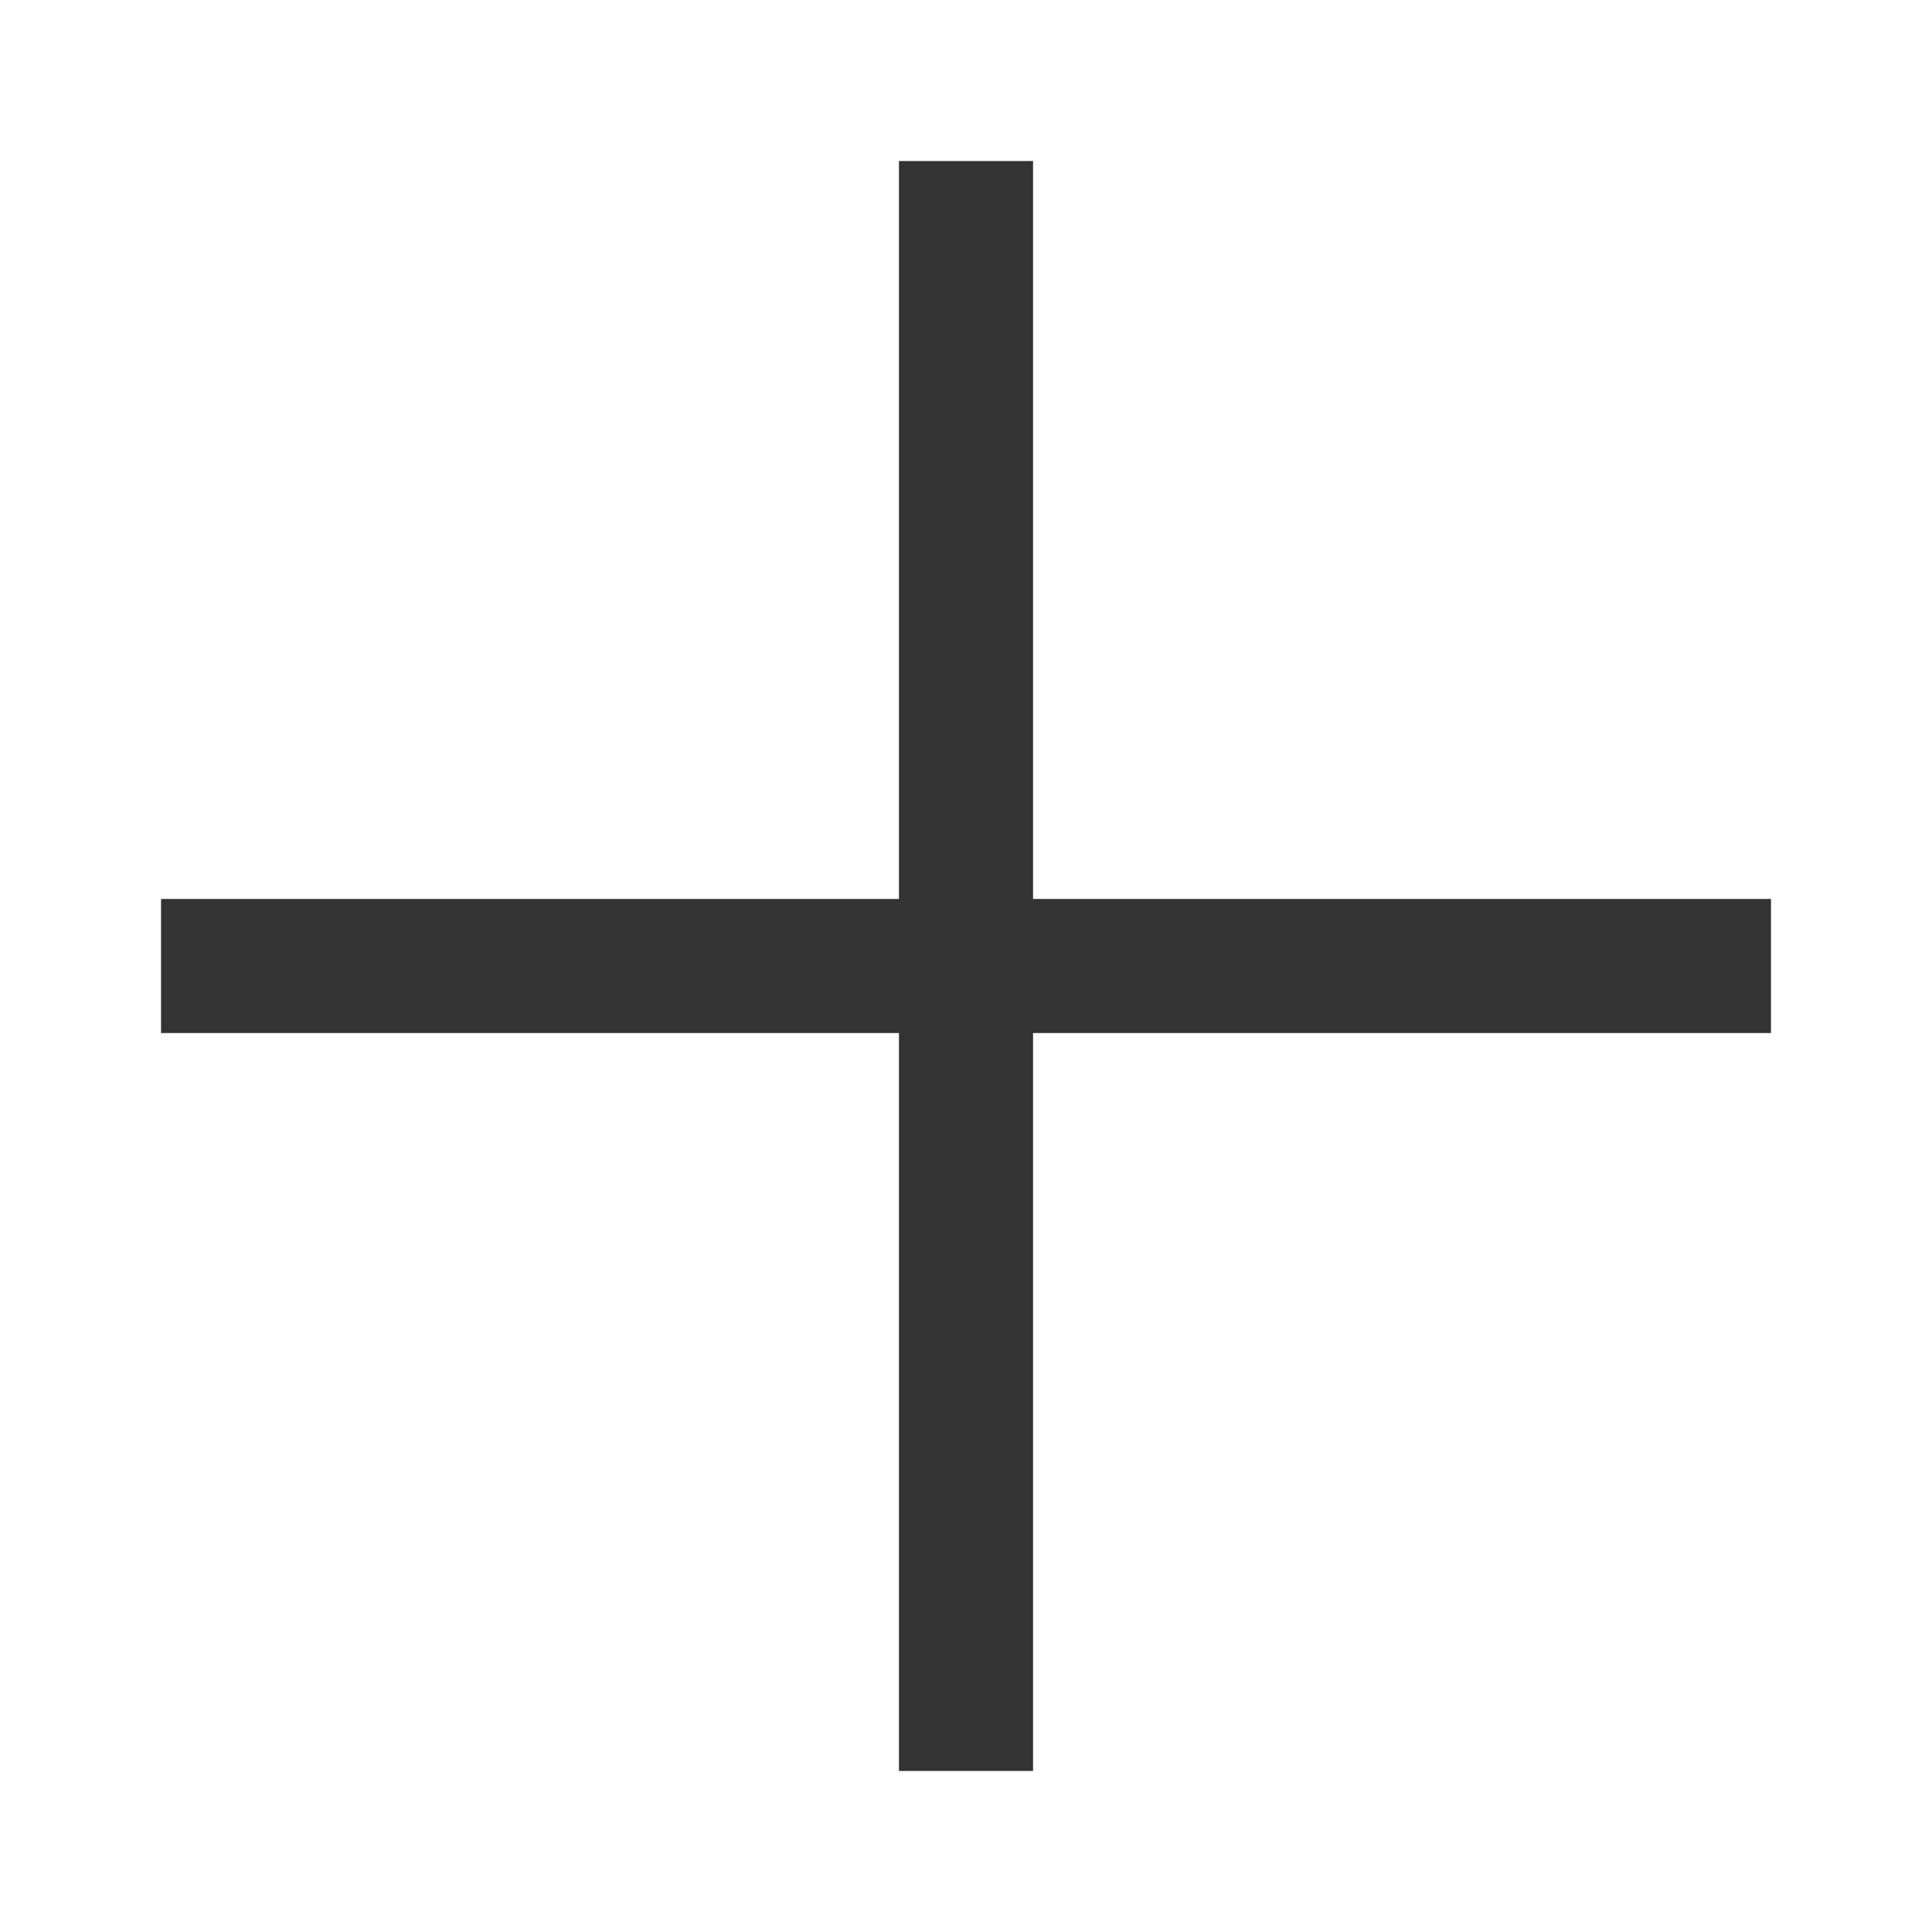
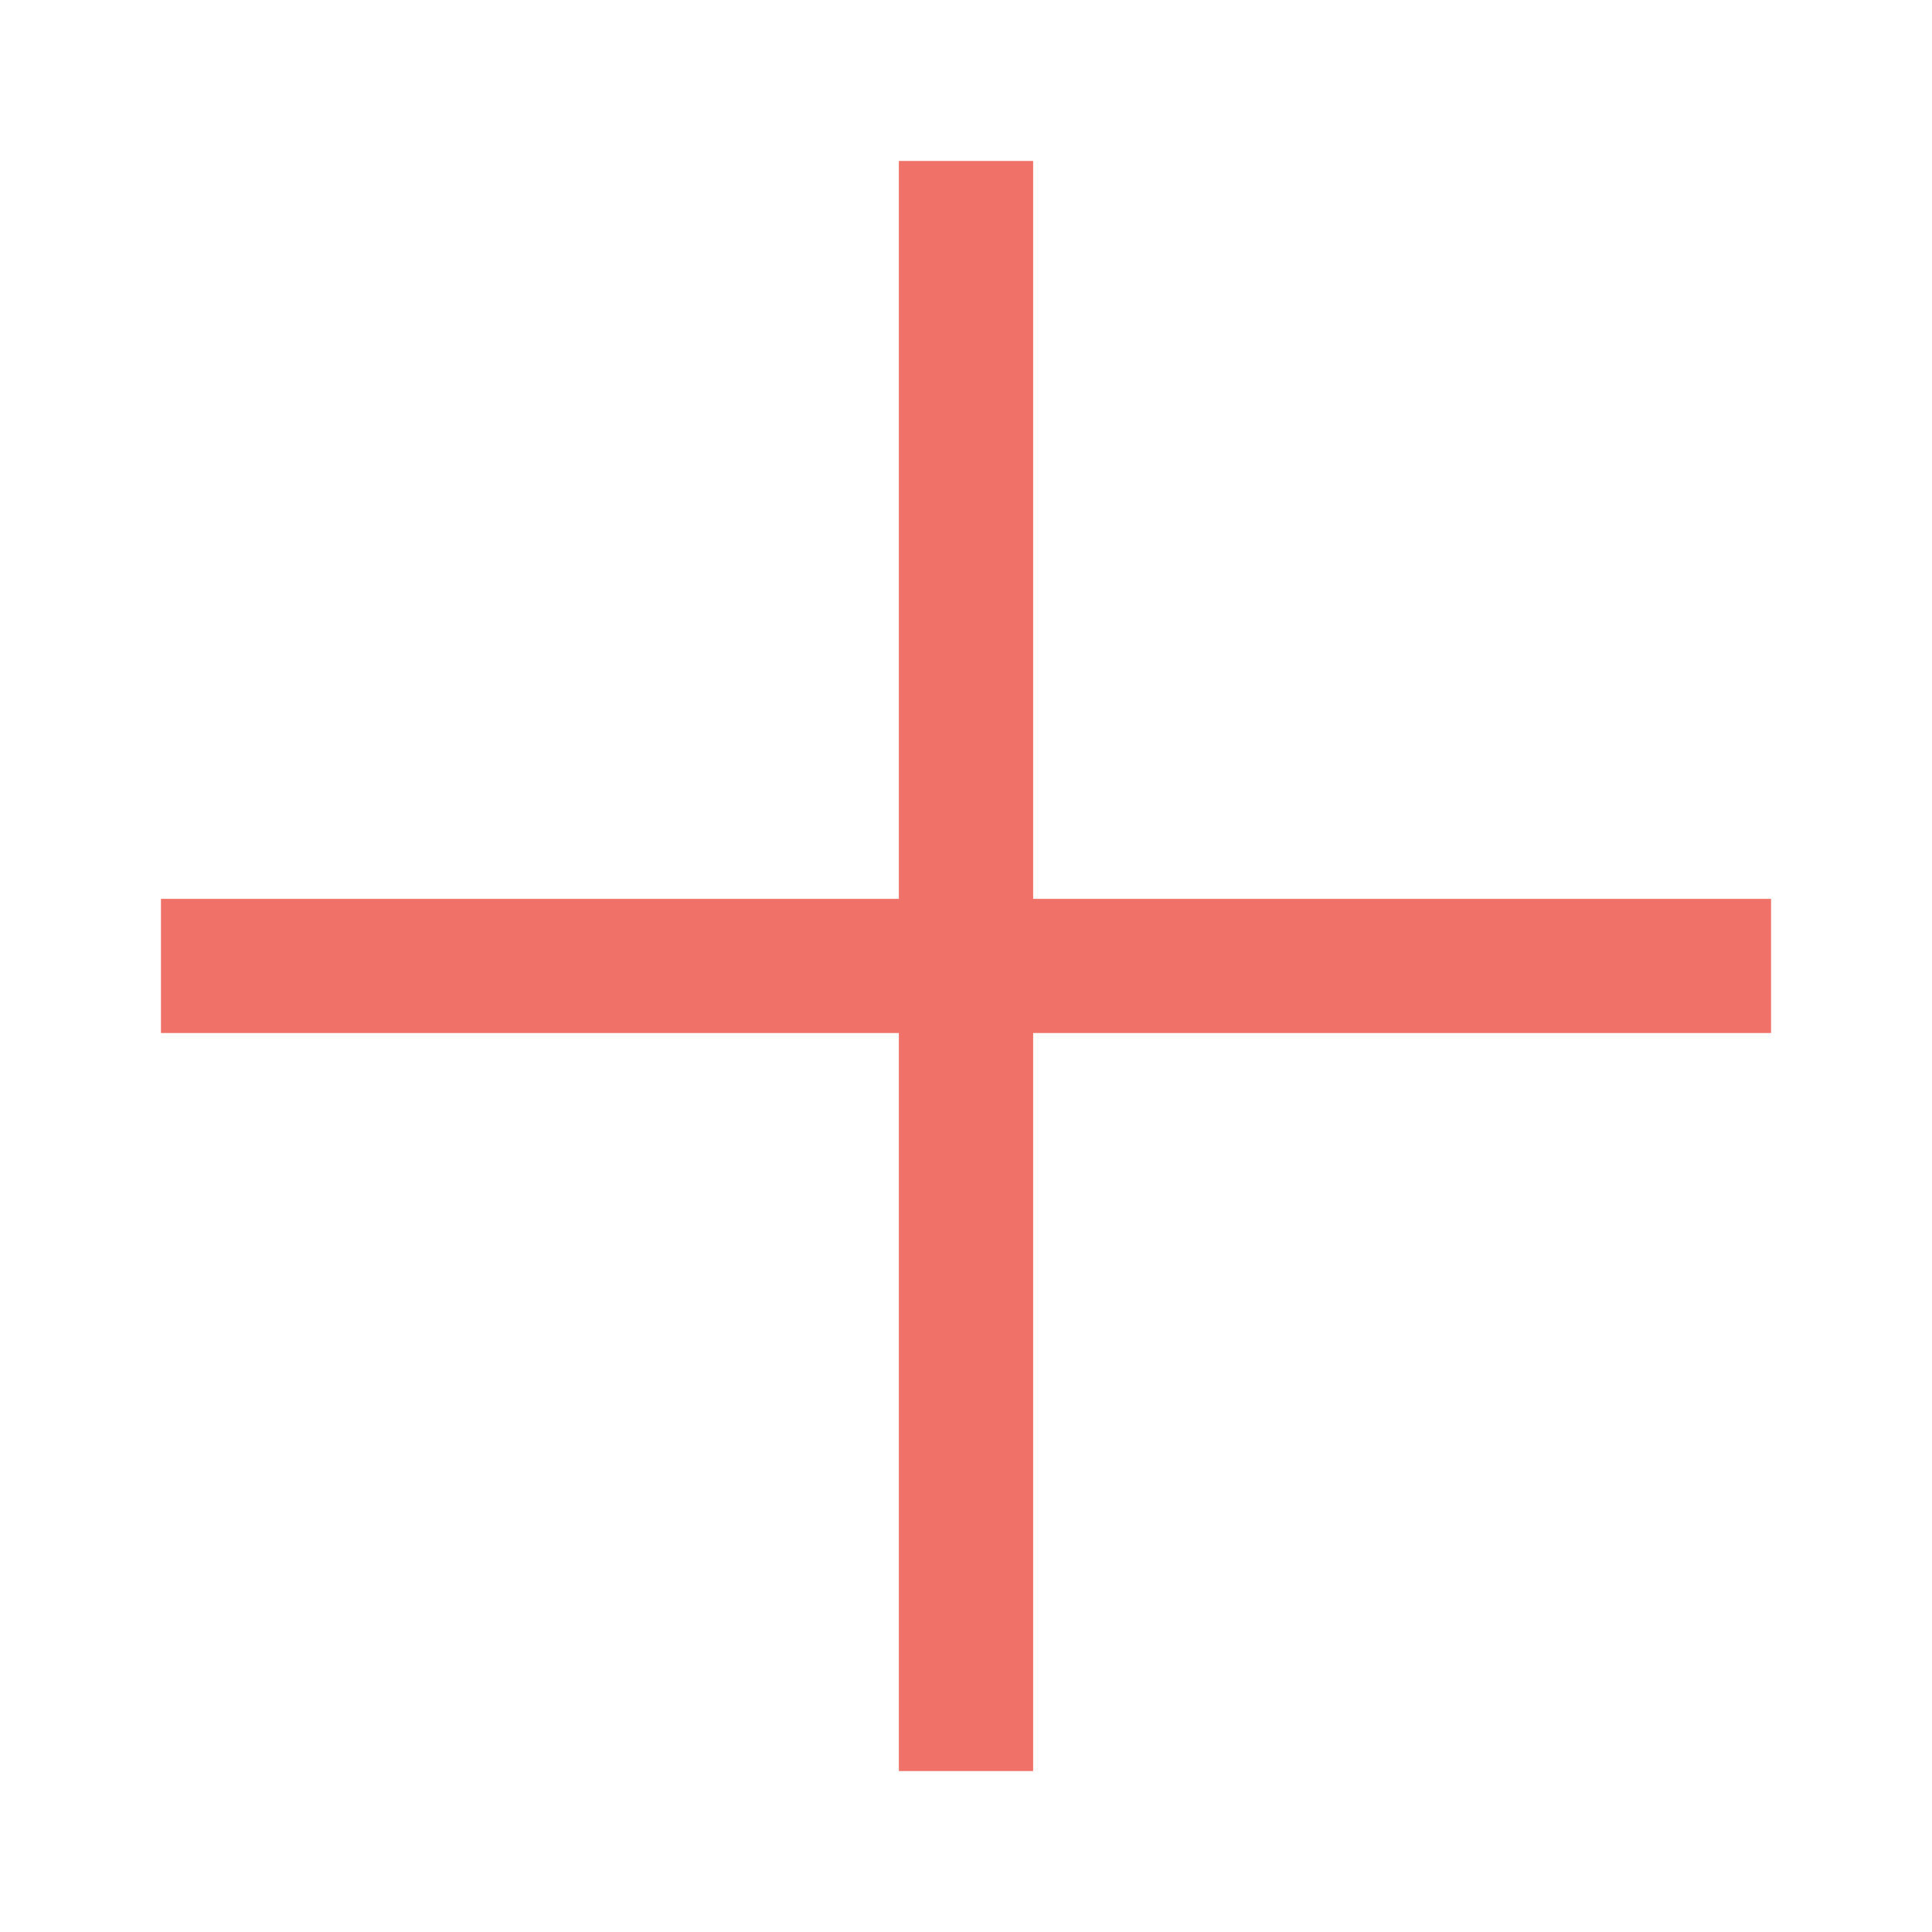
- <svg xmlns="http://www.w3.org/2000/svg" width="20" height="20" viewBox="0 0 20 20" fill="none">
-   <path d="M9.306 10.694H1.667V9.306H9.306V1.667H10.694V9.306H18.333V10.694H10.694V18.333H9.306V10.694Z" fill="#333333" />
+ <svg xmlns="http://www.w3.org/2000/svg" width="16" height="16" viewBox="0 0 16 16" fill="none">
+   <path d="M7.444 8.555H1.333V7.444H7.444V1.333H8.556V7.444H14.667V8.555H8.556V14.667H7.444V8.555Z" fill="#F07167" />
</svg>
